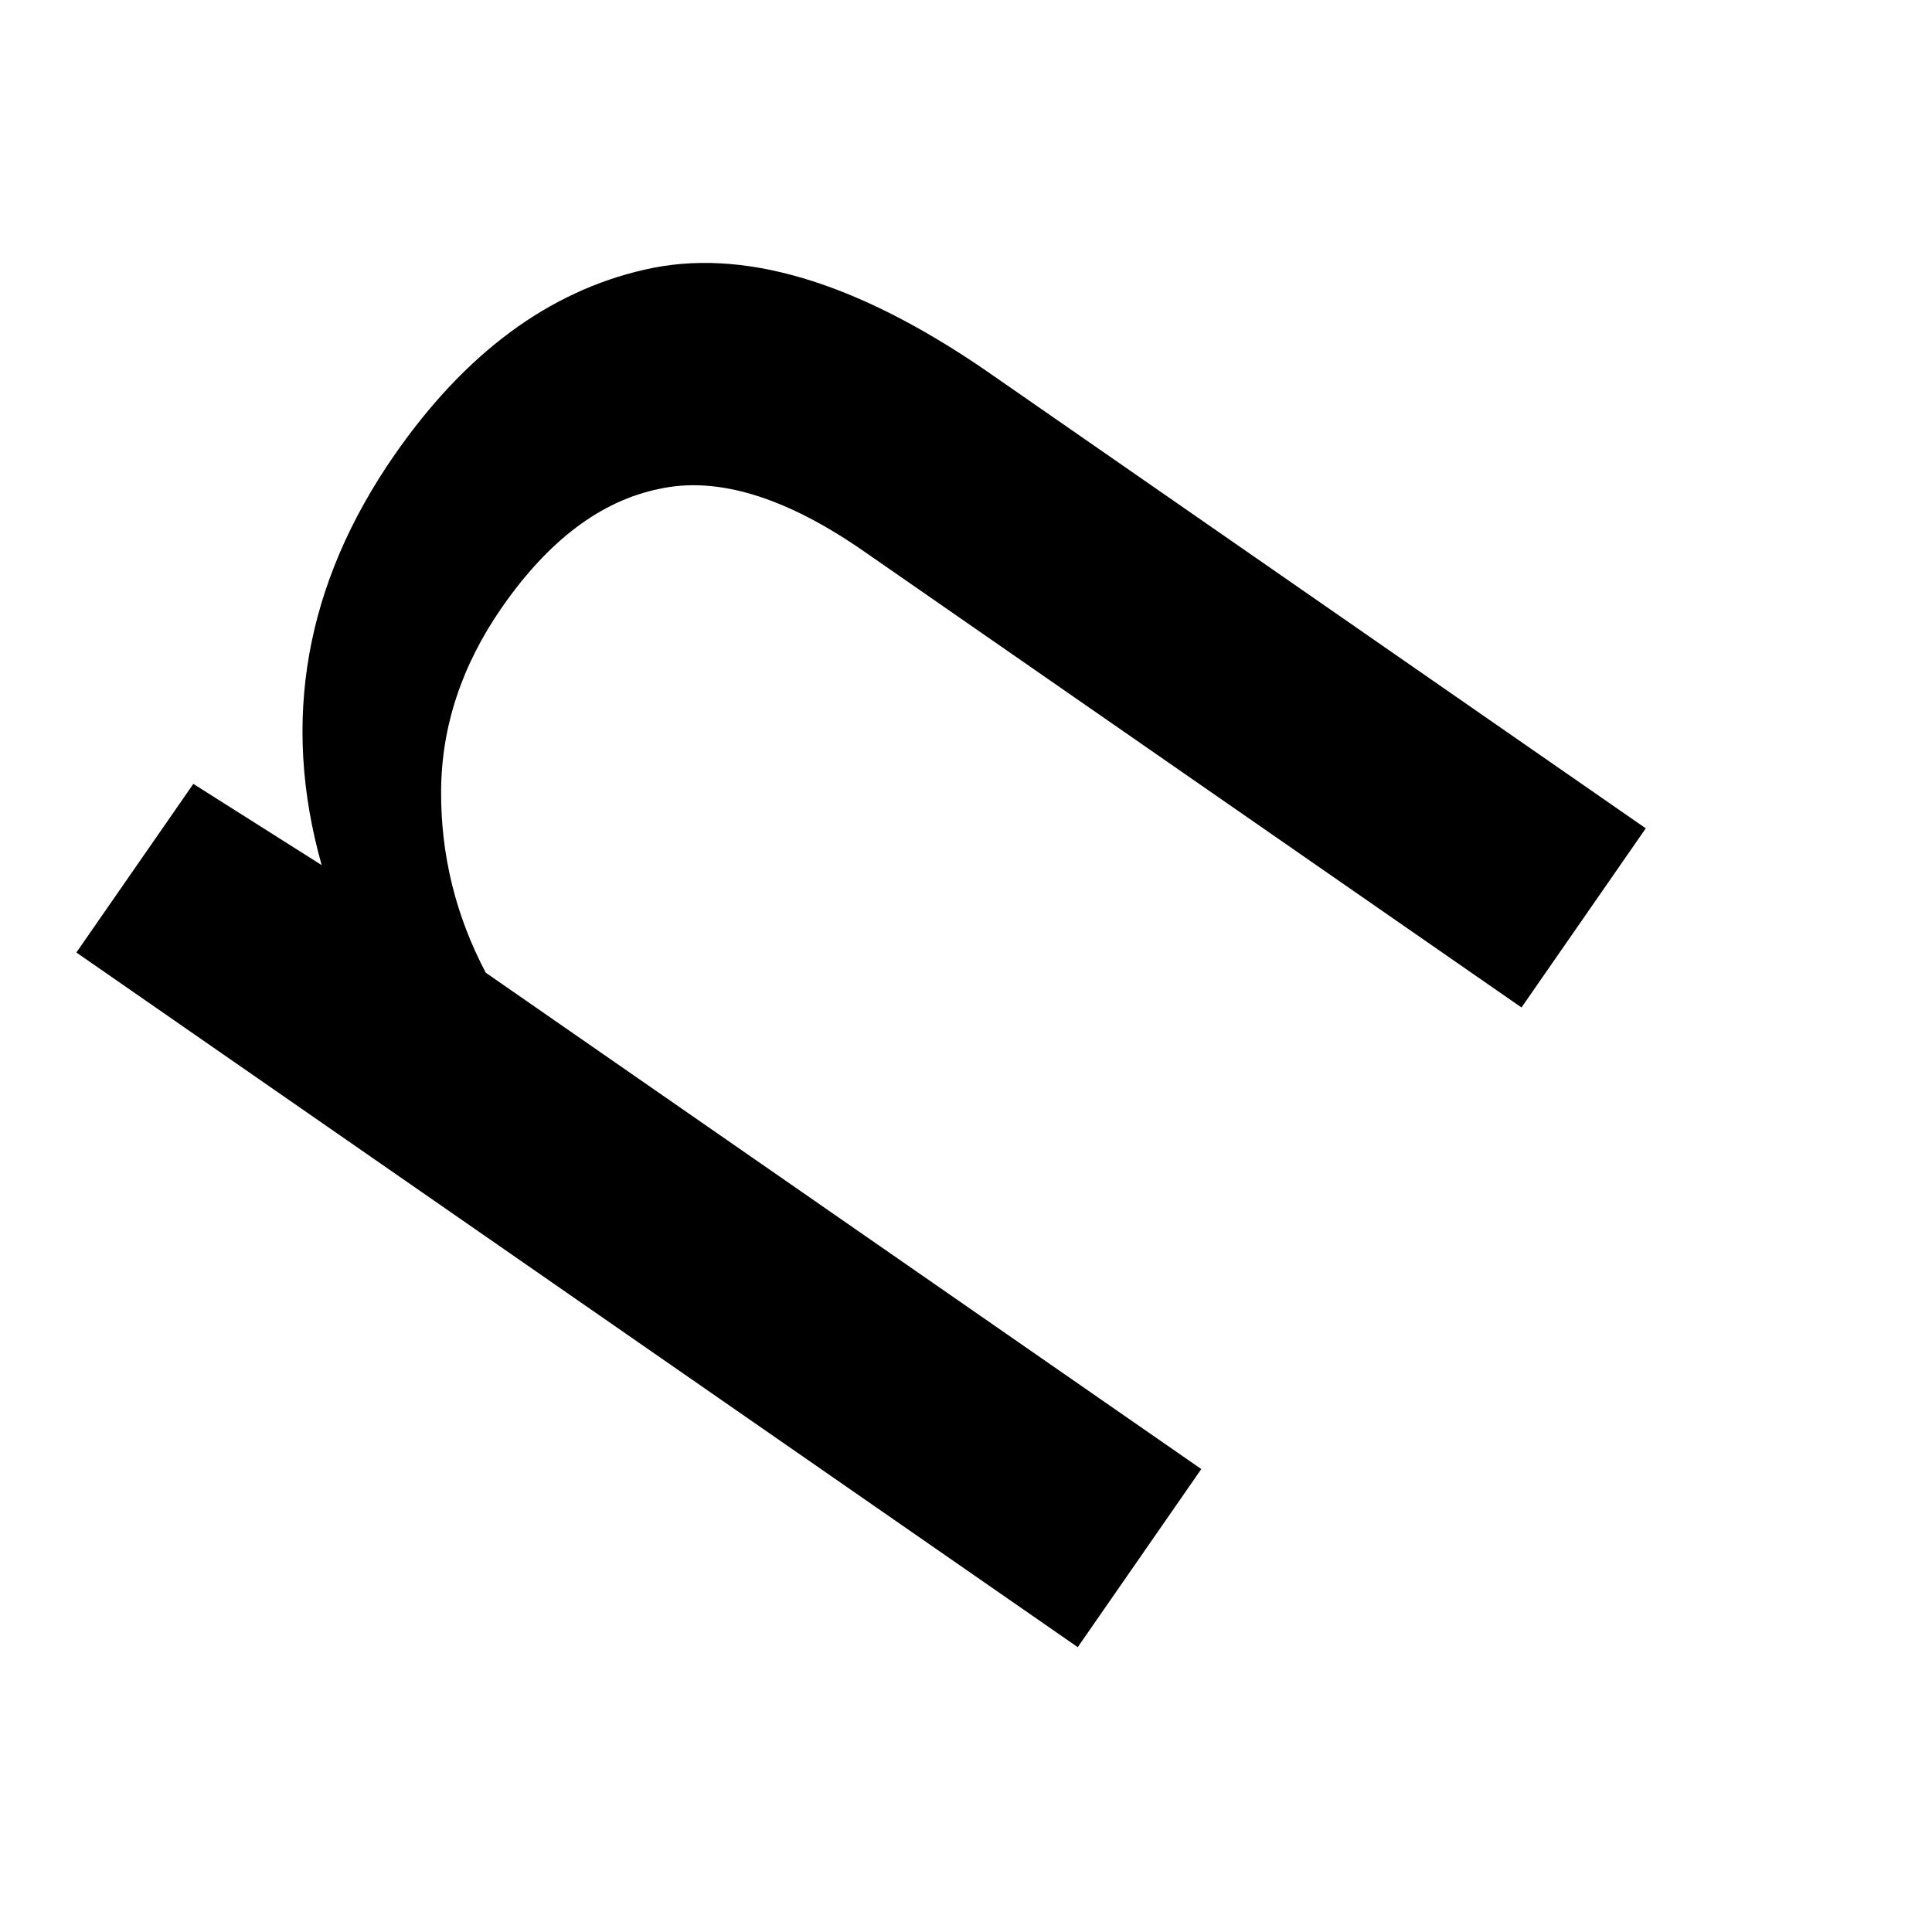
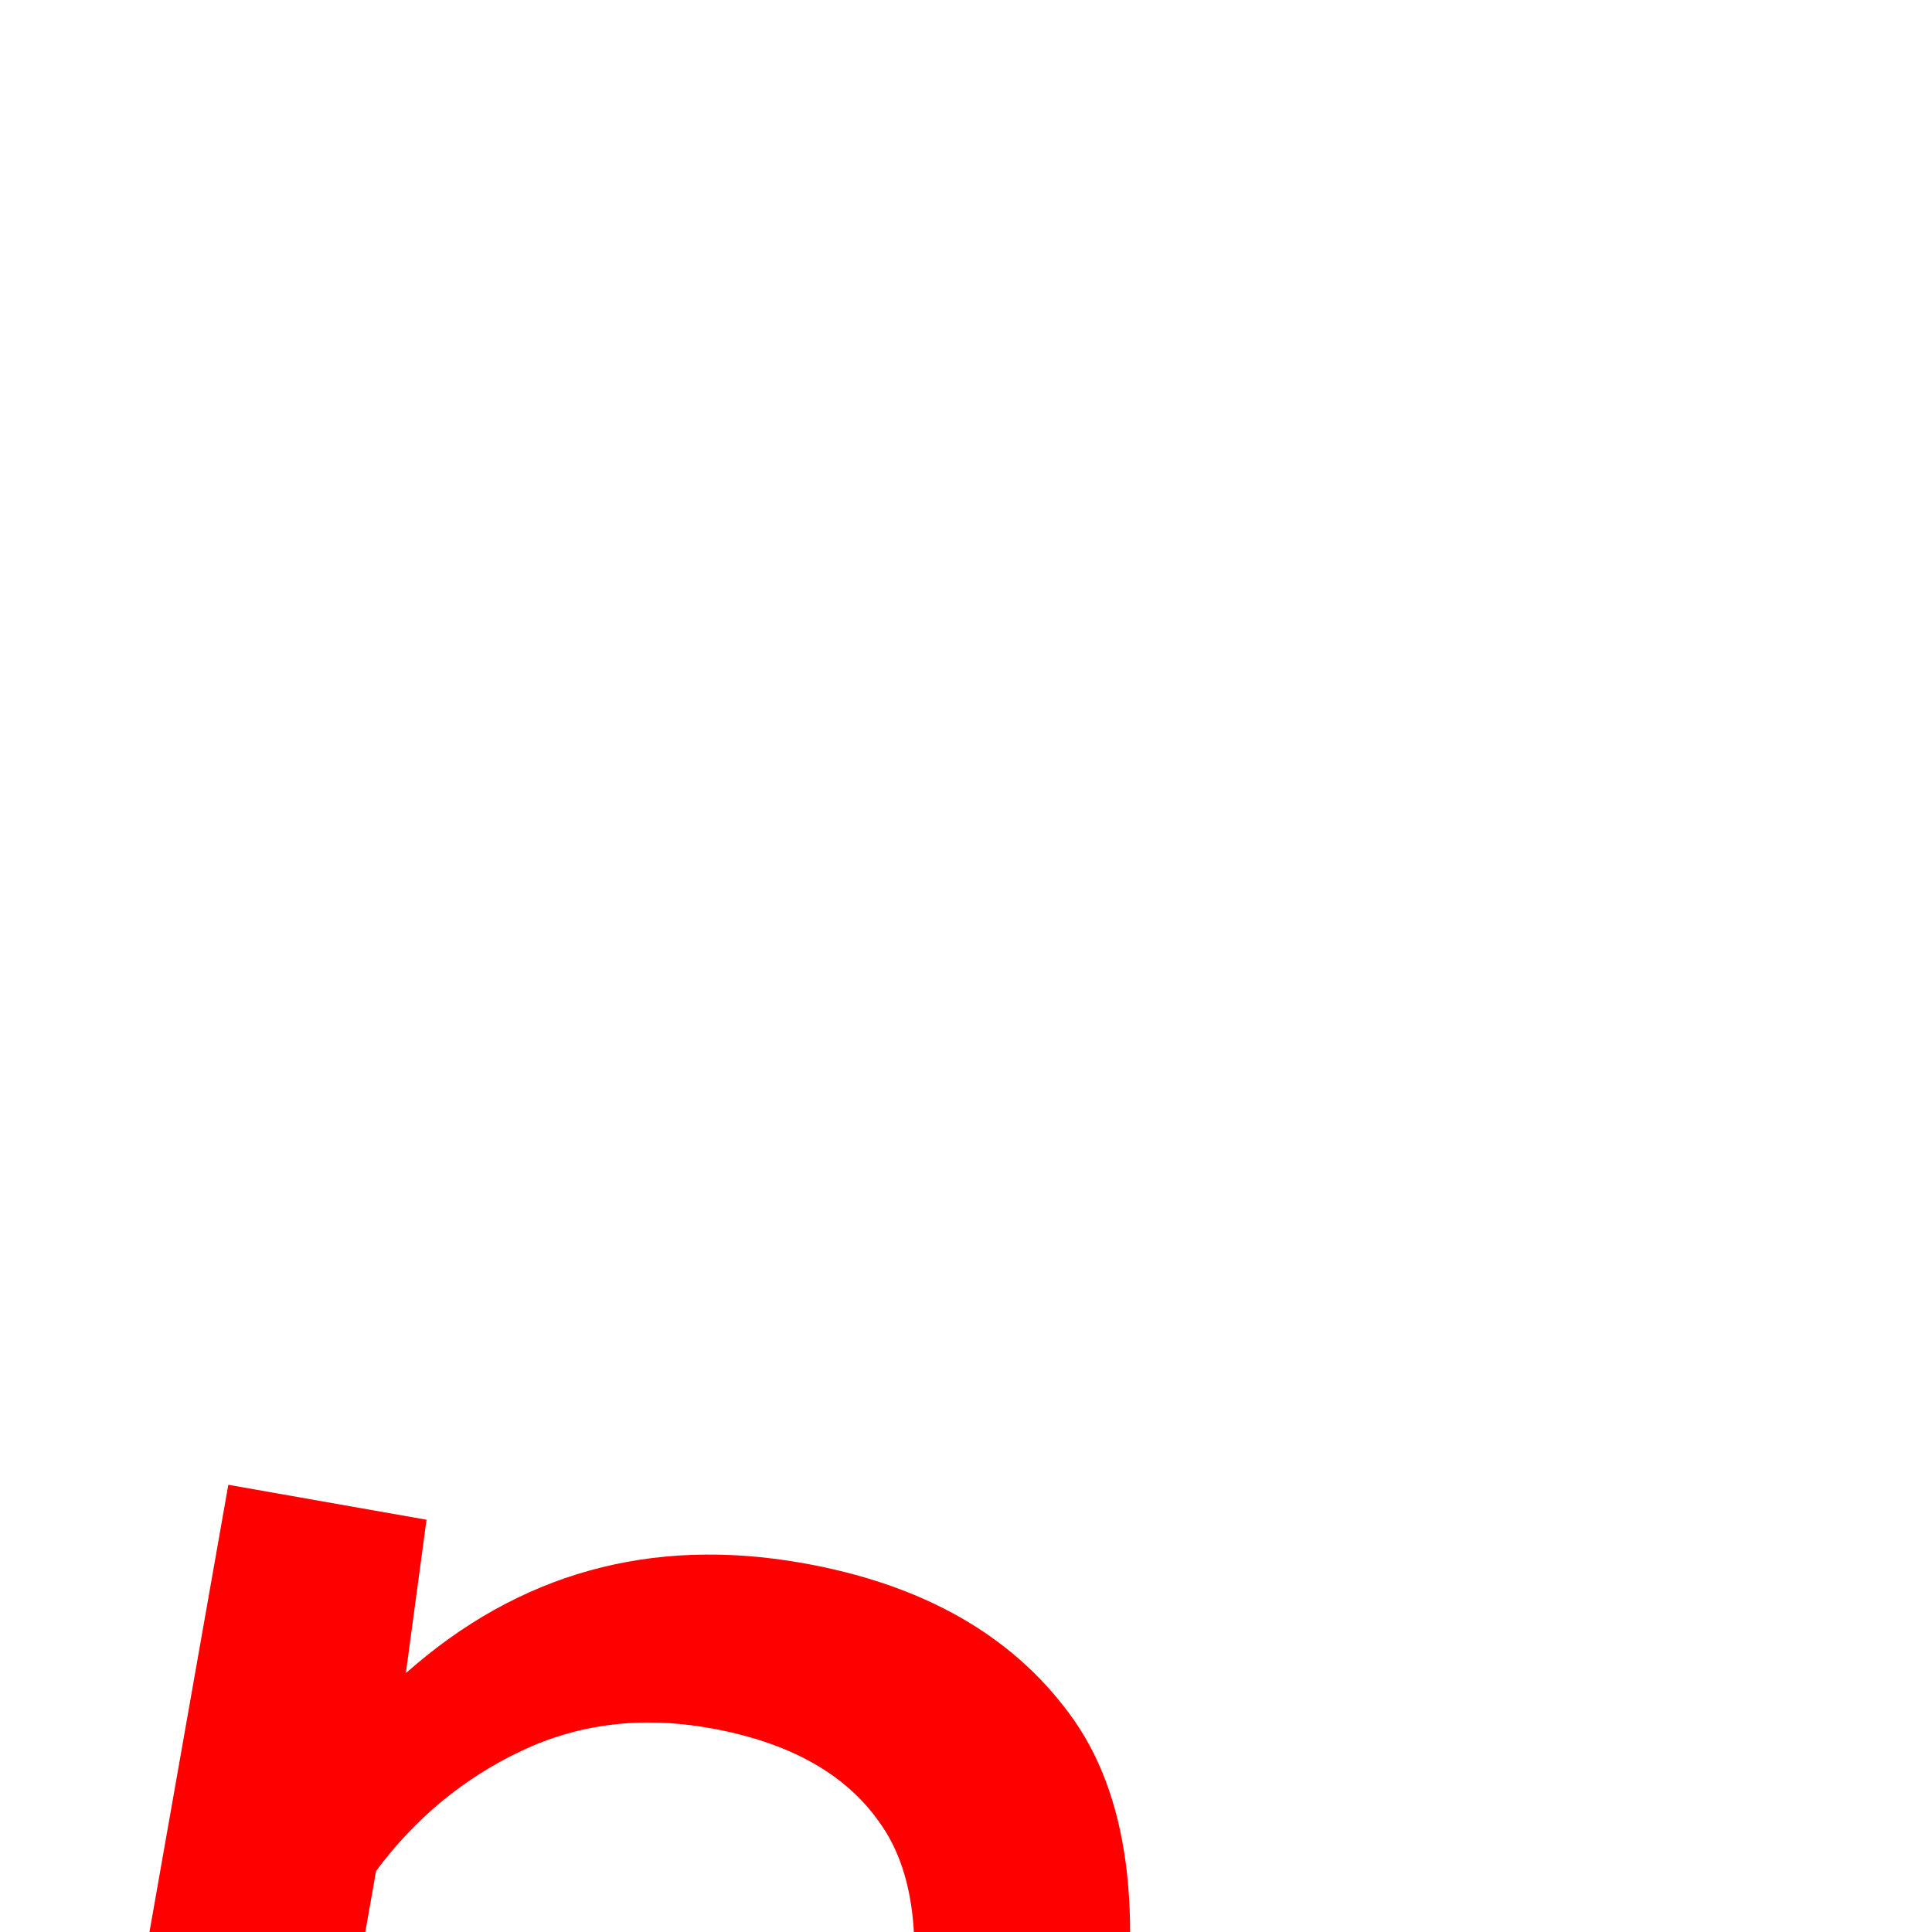
- <svg xmlns="http://www.w3.org/2000/svg" width="24" height="24" fill="none" stroke="currentColor" stroke-width="2" stroke-linecap="round" stroke-linejoin="round" class="feather feather-layers">
-   <text xml:space="preserve" style="font-size:29.225px;line-height:1.25;font-family:Roboto;-inkscape-font-specification:Roboto;fill:#000;fill-opacity:1;stroke:none;stroke-width:1.461" x="-11.021" y="23.108" transform="matrix(.58121 -.83783 .80579 .55899 0 0)">
+ <svg xmlns="http://www.w3.org/2000/svg" width="24" height="24" fill="none" stroke="red" stroke-width="2" stroke-linecap="round" stroke-linejoin="round" class="feather feather-layers">
+   <text xml:space="preserve" style="font-size:29.225px;line-height:1.25;font-family:Roboto;-inkscape-font-specification:Roboto;fill:red;fill-opacity:1;stroke:none;stroke-width:1.461" x="-11.021" y="23.108" transform="rotate(10) translate(15,10)">
    <tspan x="-11.021" y="23.108" style="stroke-width:1.461">n</tspan>
  </text>
</svg>
